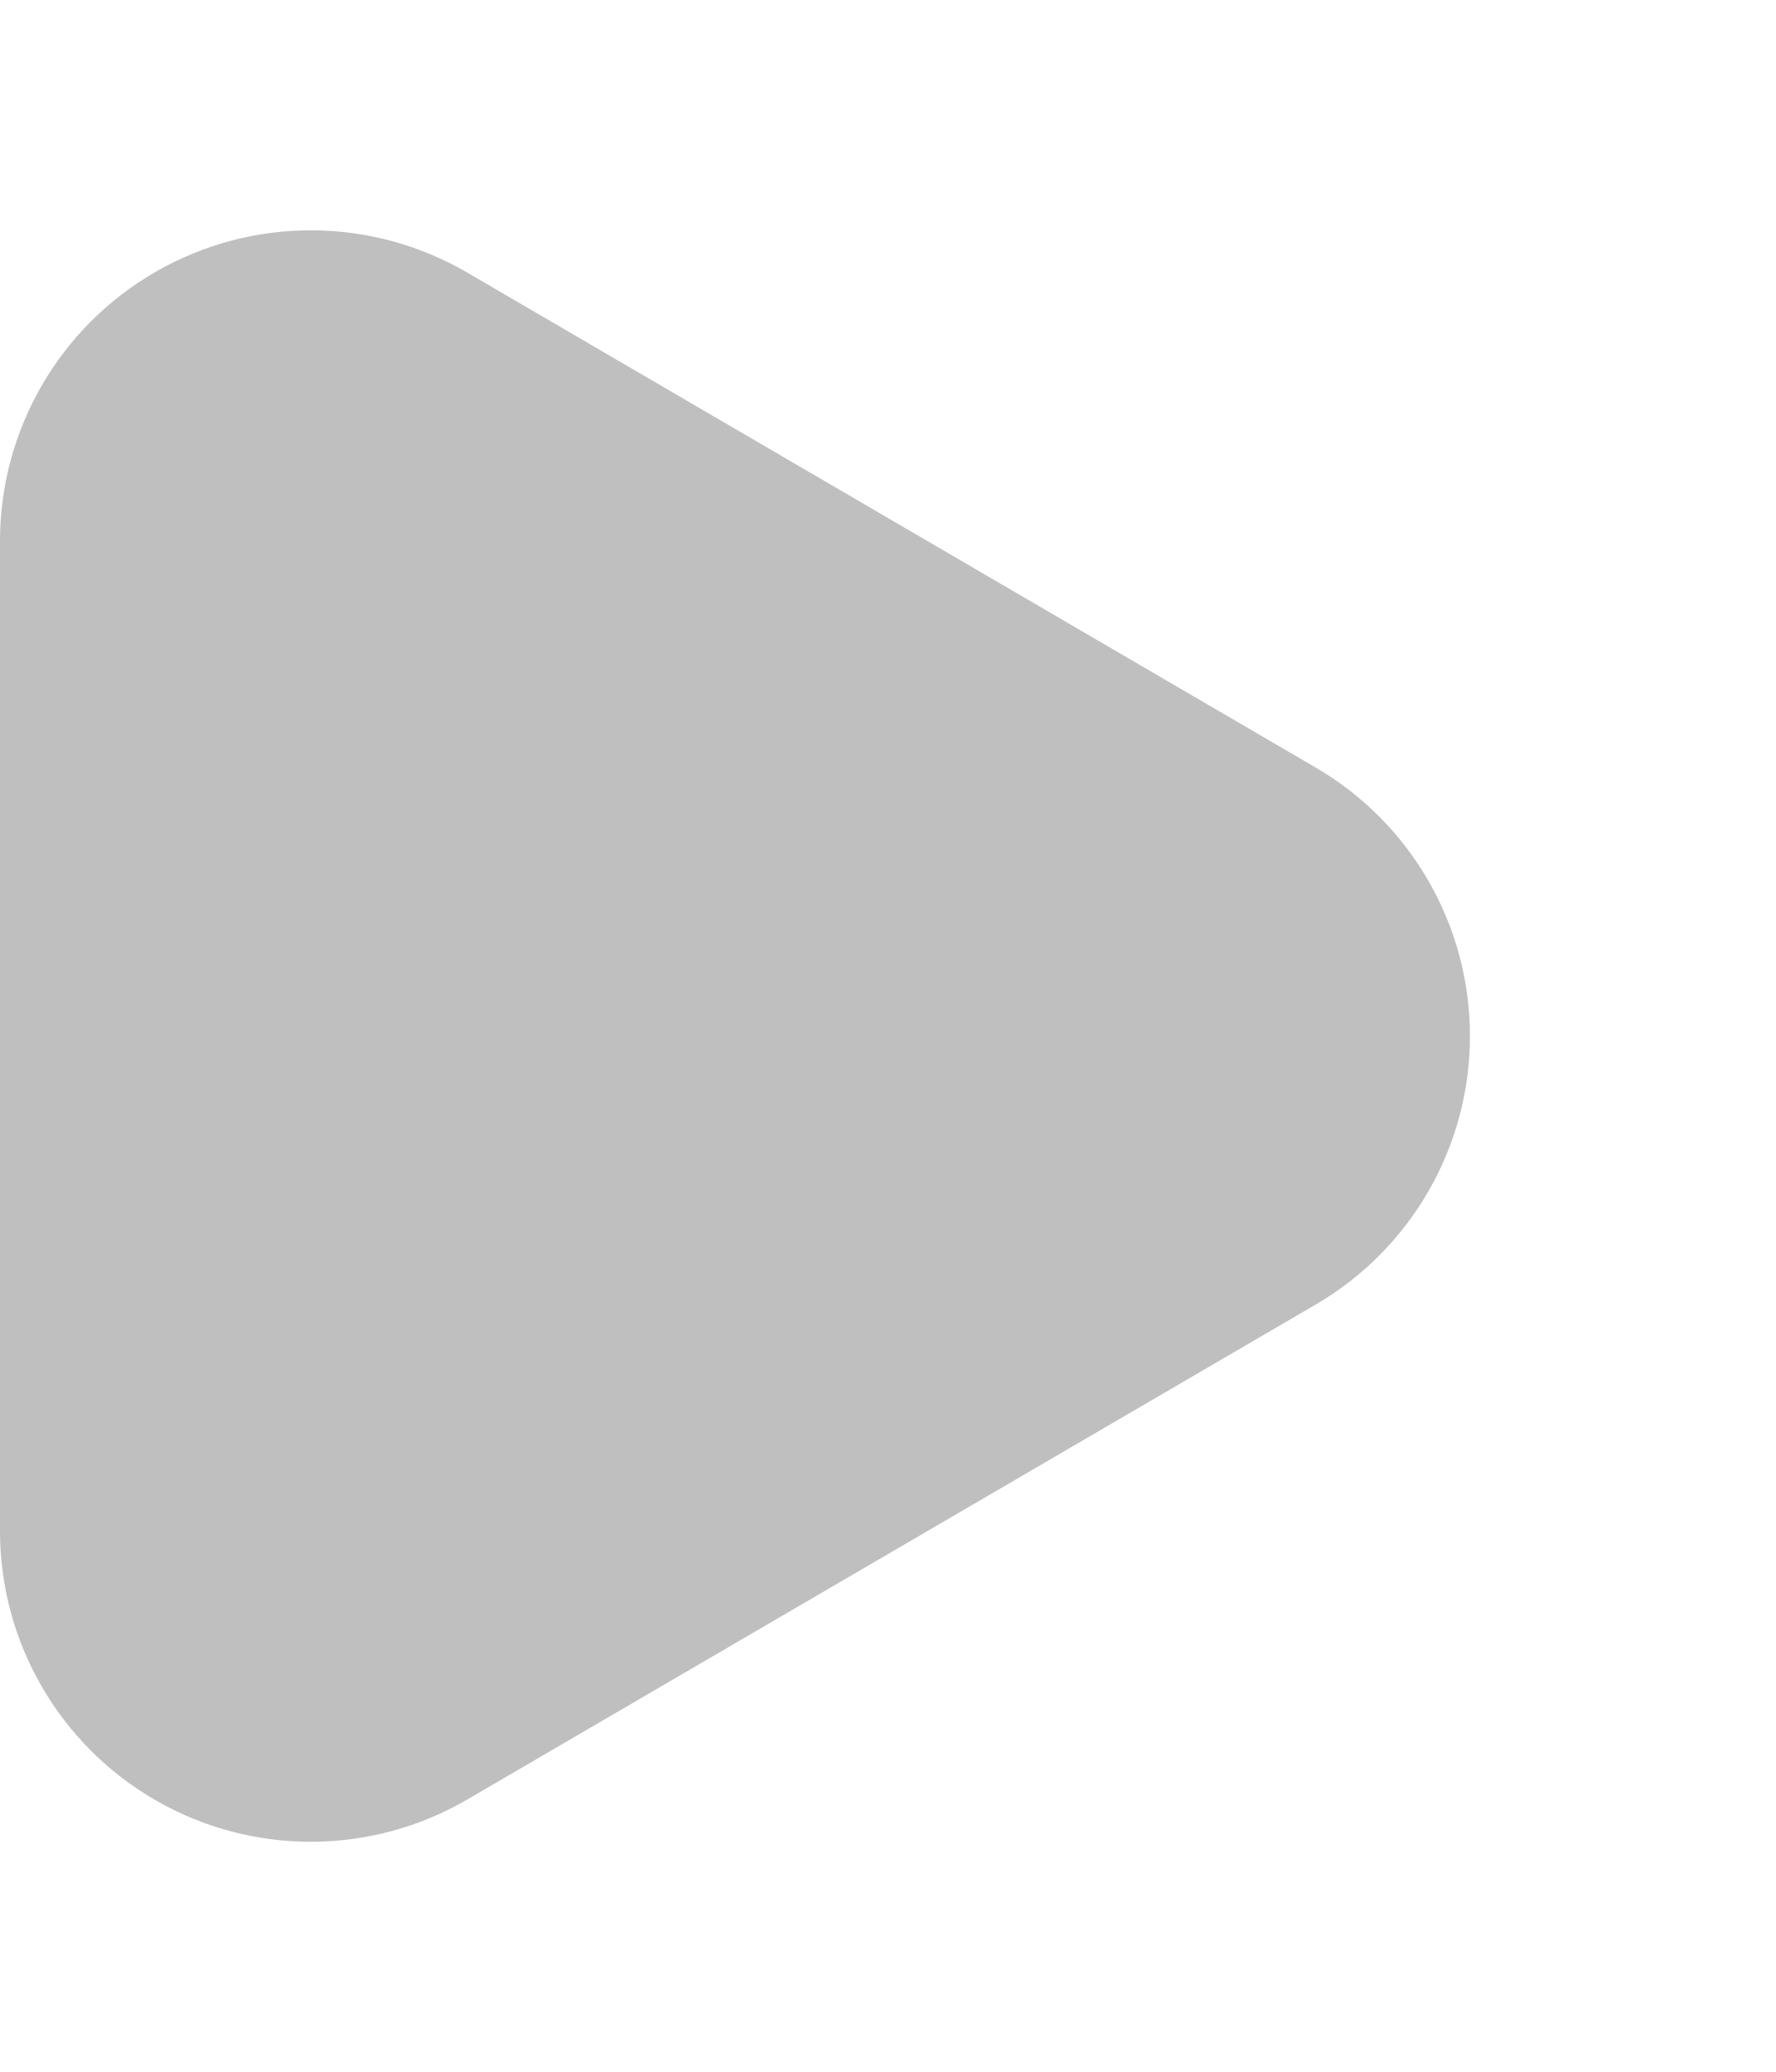
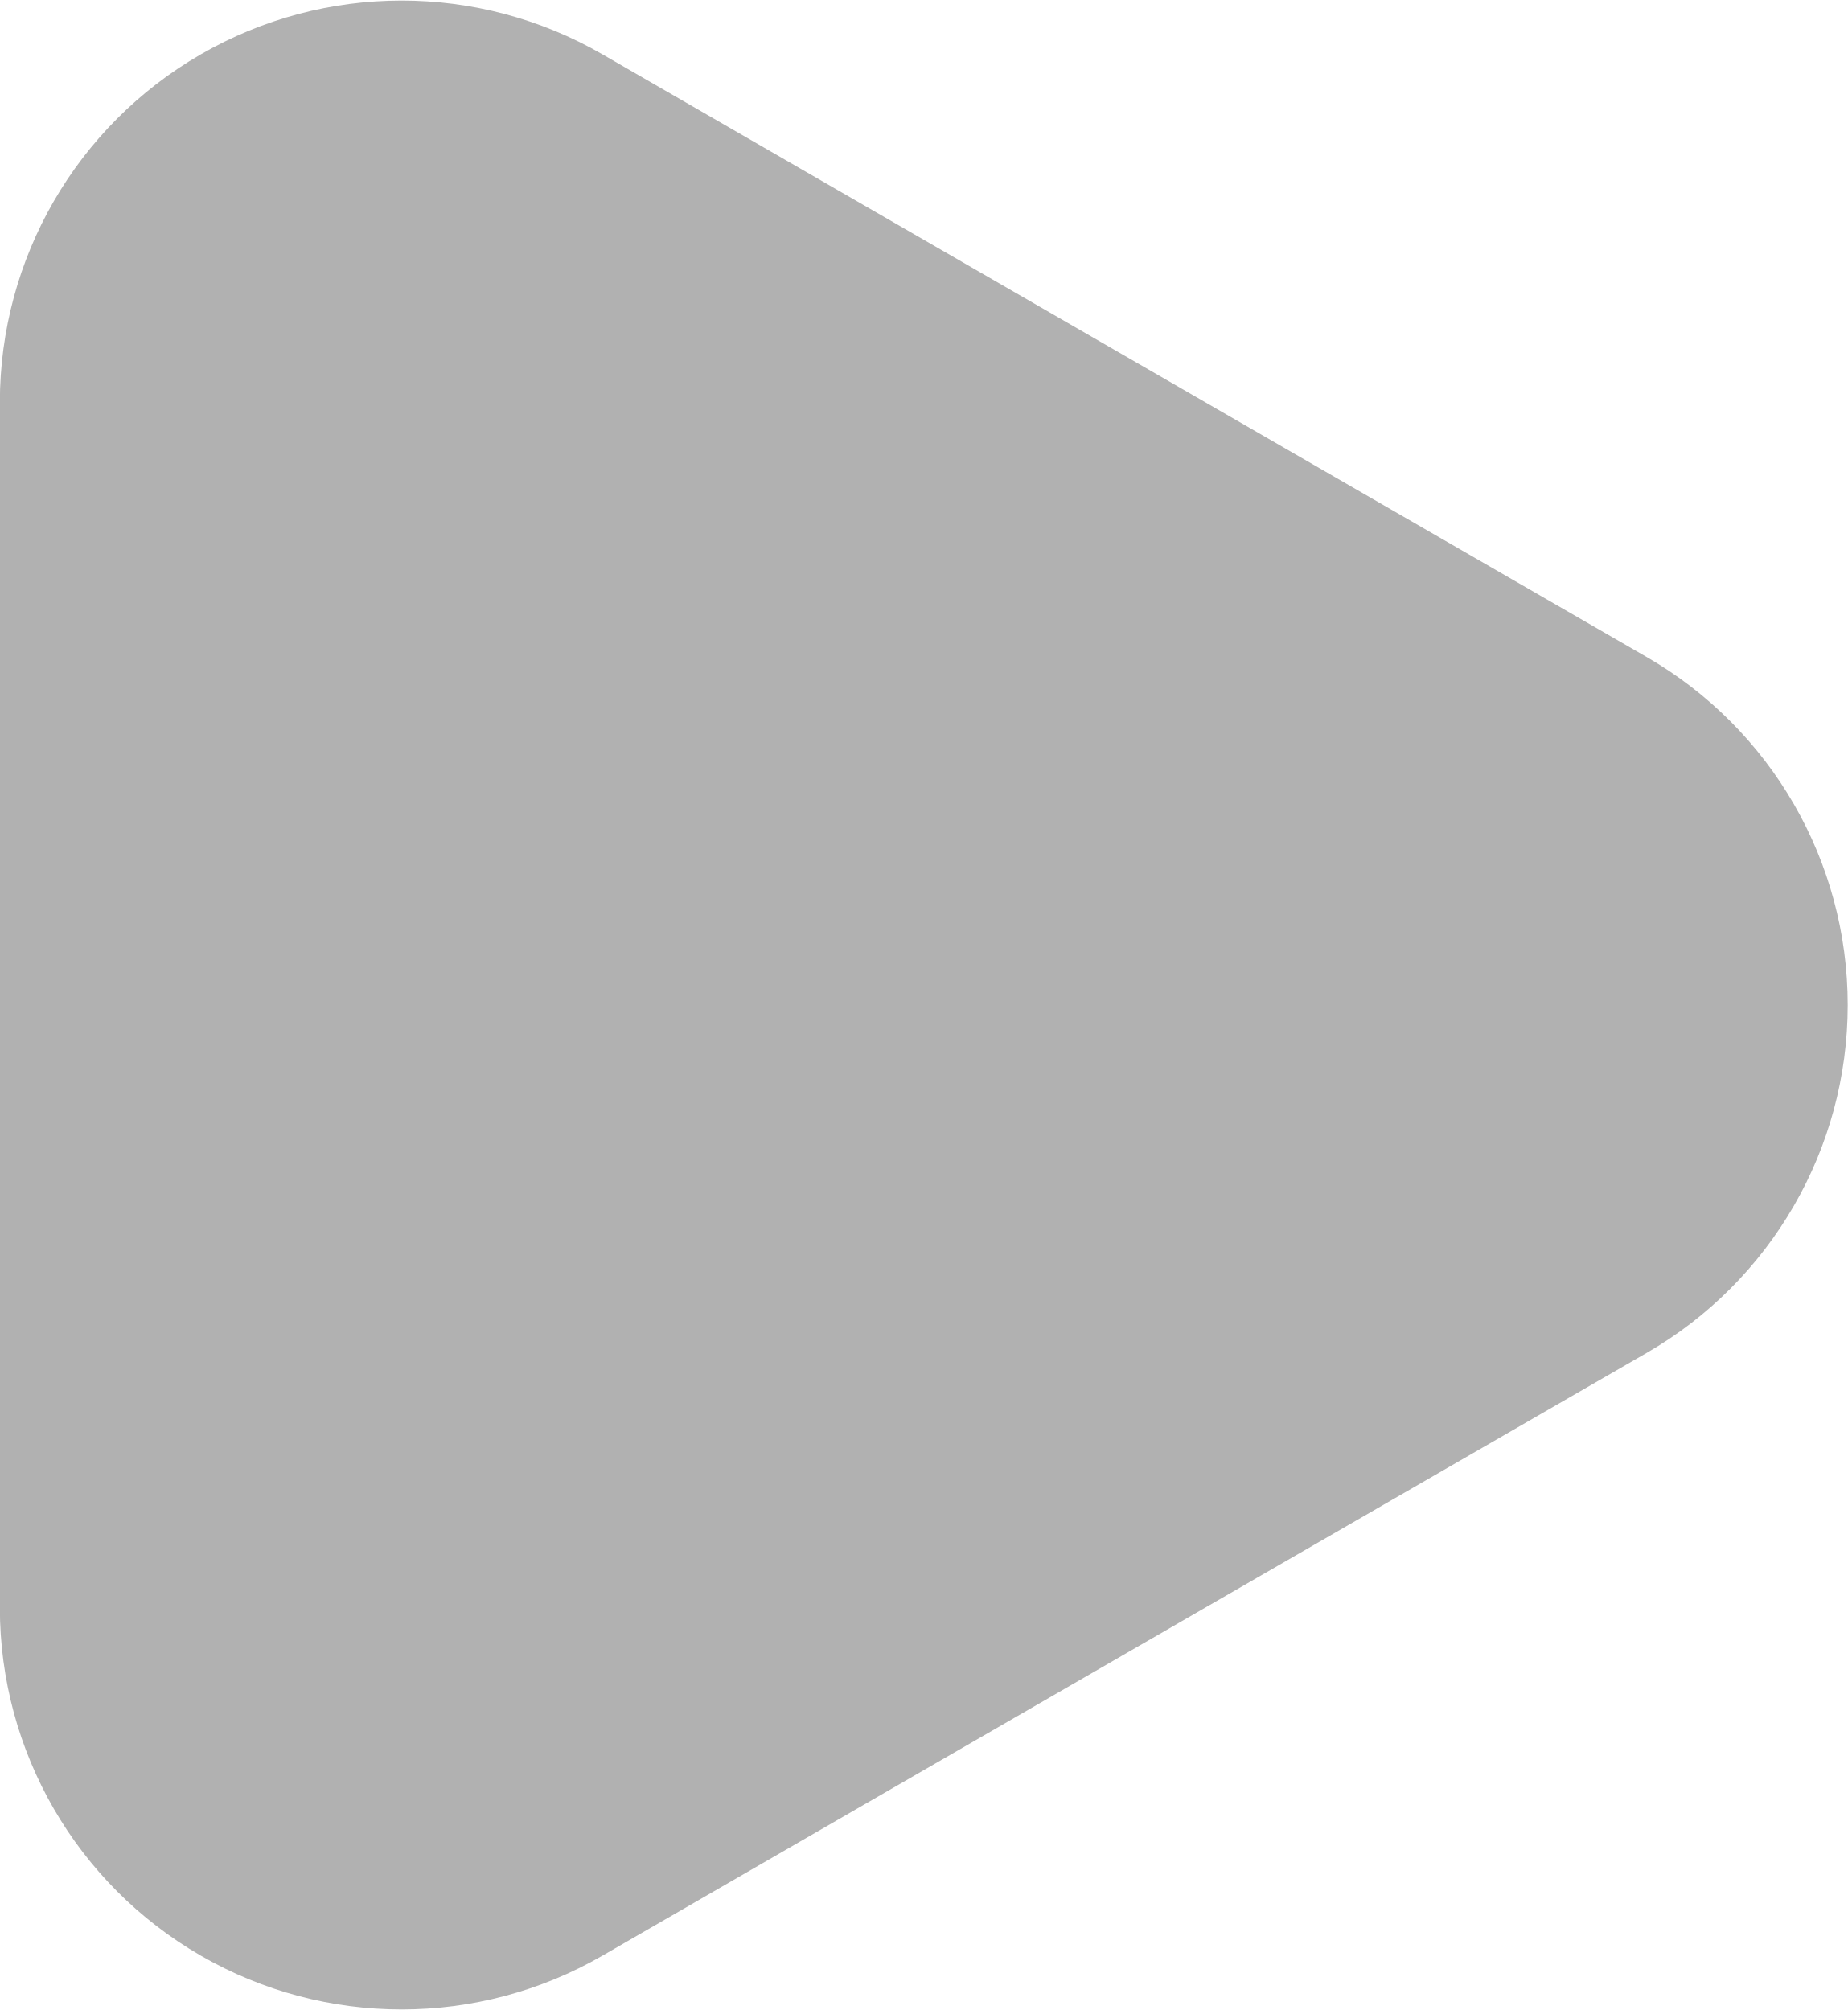
- <svg xmlns="http://www.w3.org/2000/svg" width="17.143" height="20" viewBox="0 0 17.143 20">
-   <defs>
-     <style>.a{fill:#bfbfbf;}</style>
-   </defs>
-   <path class="a" d="M7.409,4.442a3,3,0,0,1,5.183,0l4.777,8.189a3,3,0,0,1-2.591,4.512H5.223a3,3,0,0,1-2.591-4.512Z" transform="translate(17.143) rotate(90)" />
+ <svg xmlns="http://www.w3.org/2000/svg" width="13.622" height="14.822" viewBox="0 0 13.622 14.822">
+   <path id="패스_152" data-name="패스 152" d="M125.225,121.736l-7.7-4.445a2.962,2.962,0,0,0-4.443,2.565v8.89a2.962,2.962,0,0,0,4.443,2.565l4.454-2.572,3.245-1.873A2.962,2.962,0,0,0,125.225,121.736Z" transform="translate(-113.083 -116.89)" fill="#b1b1b1" />
</svg>
